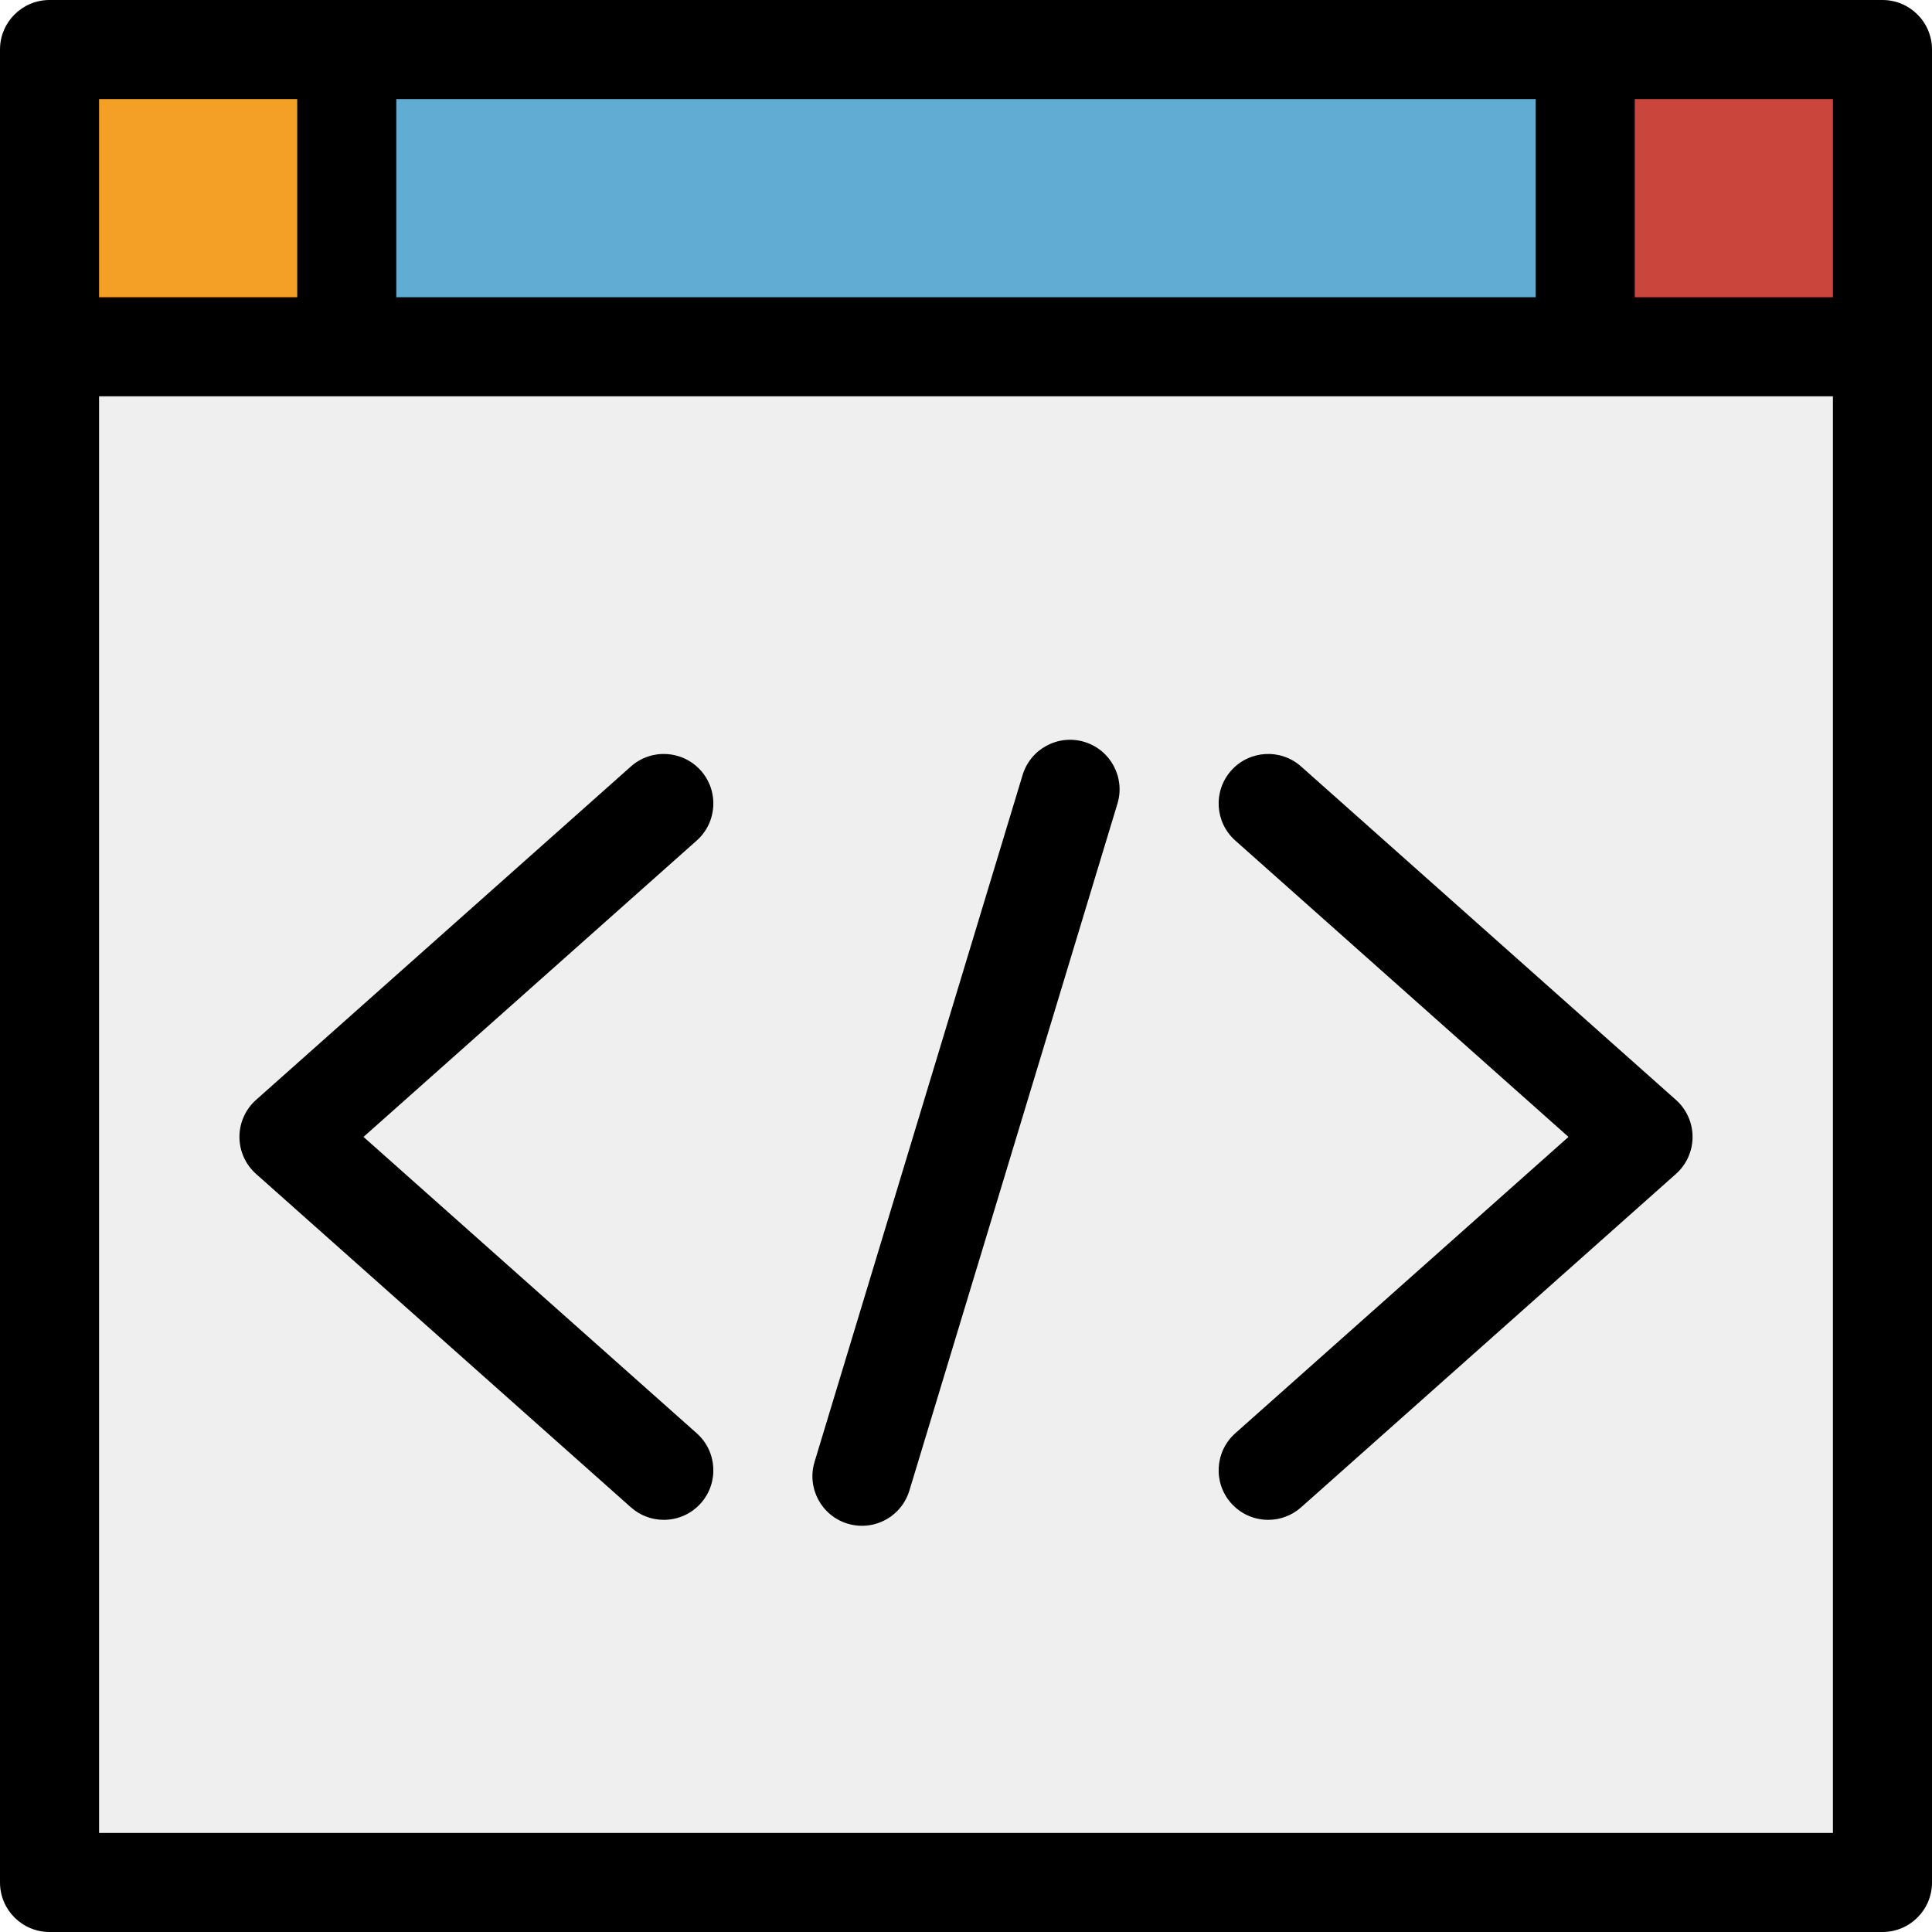
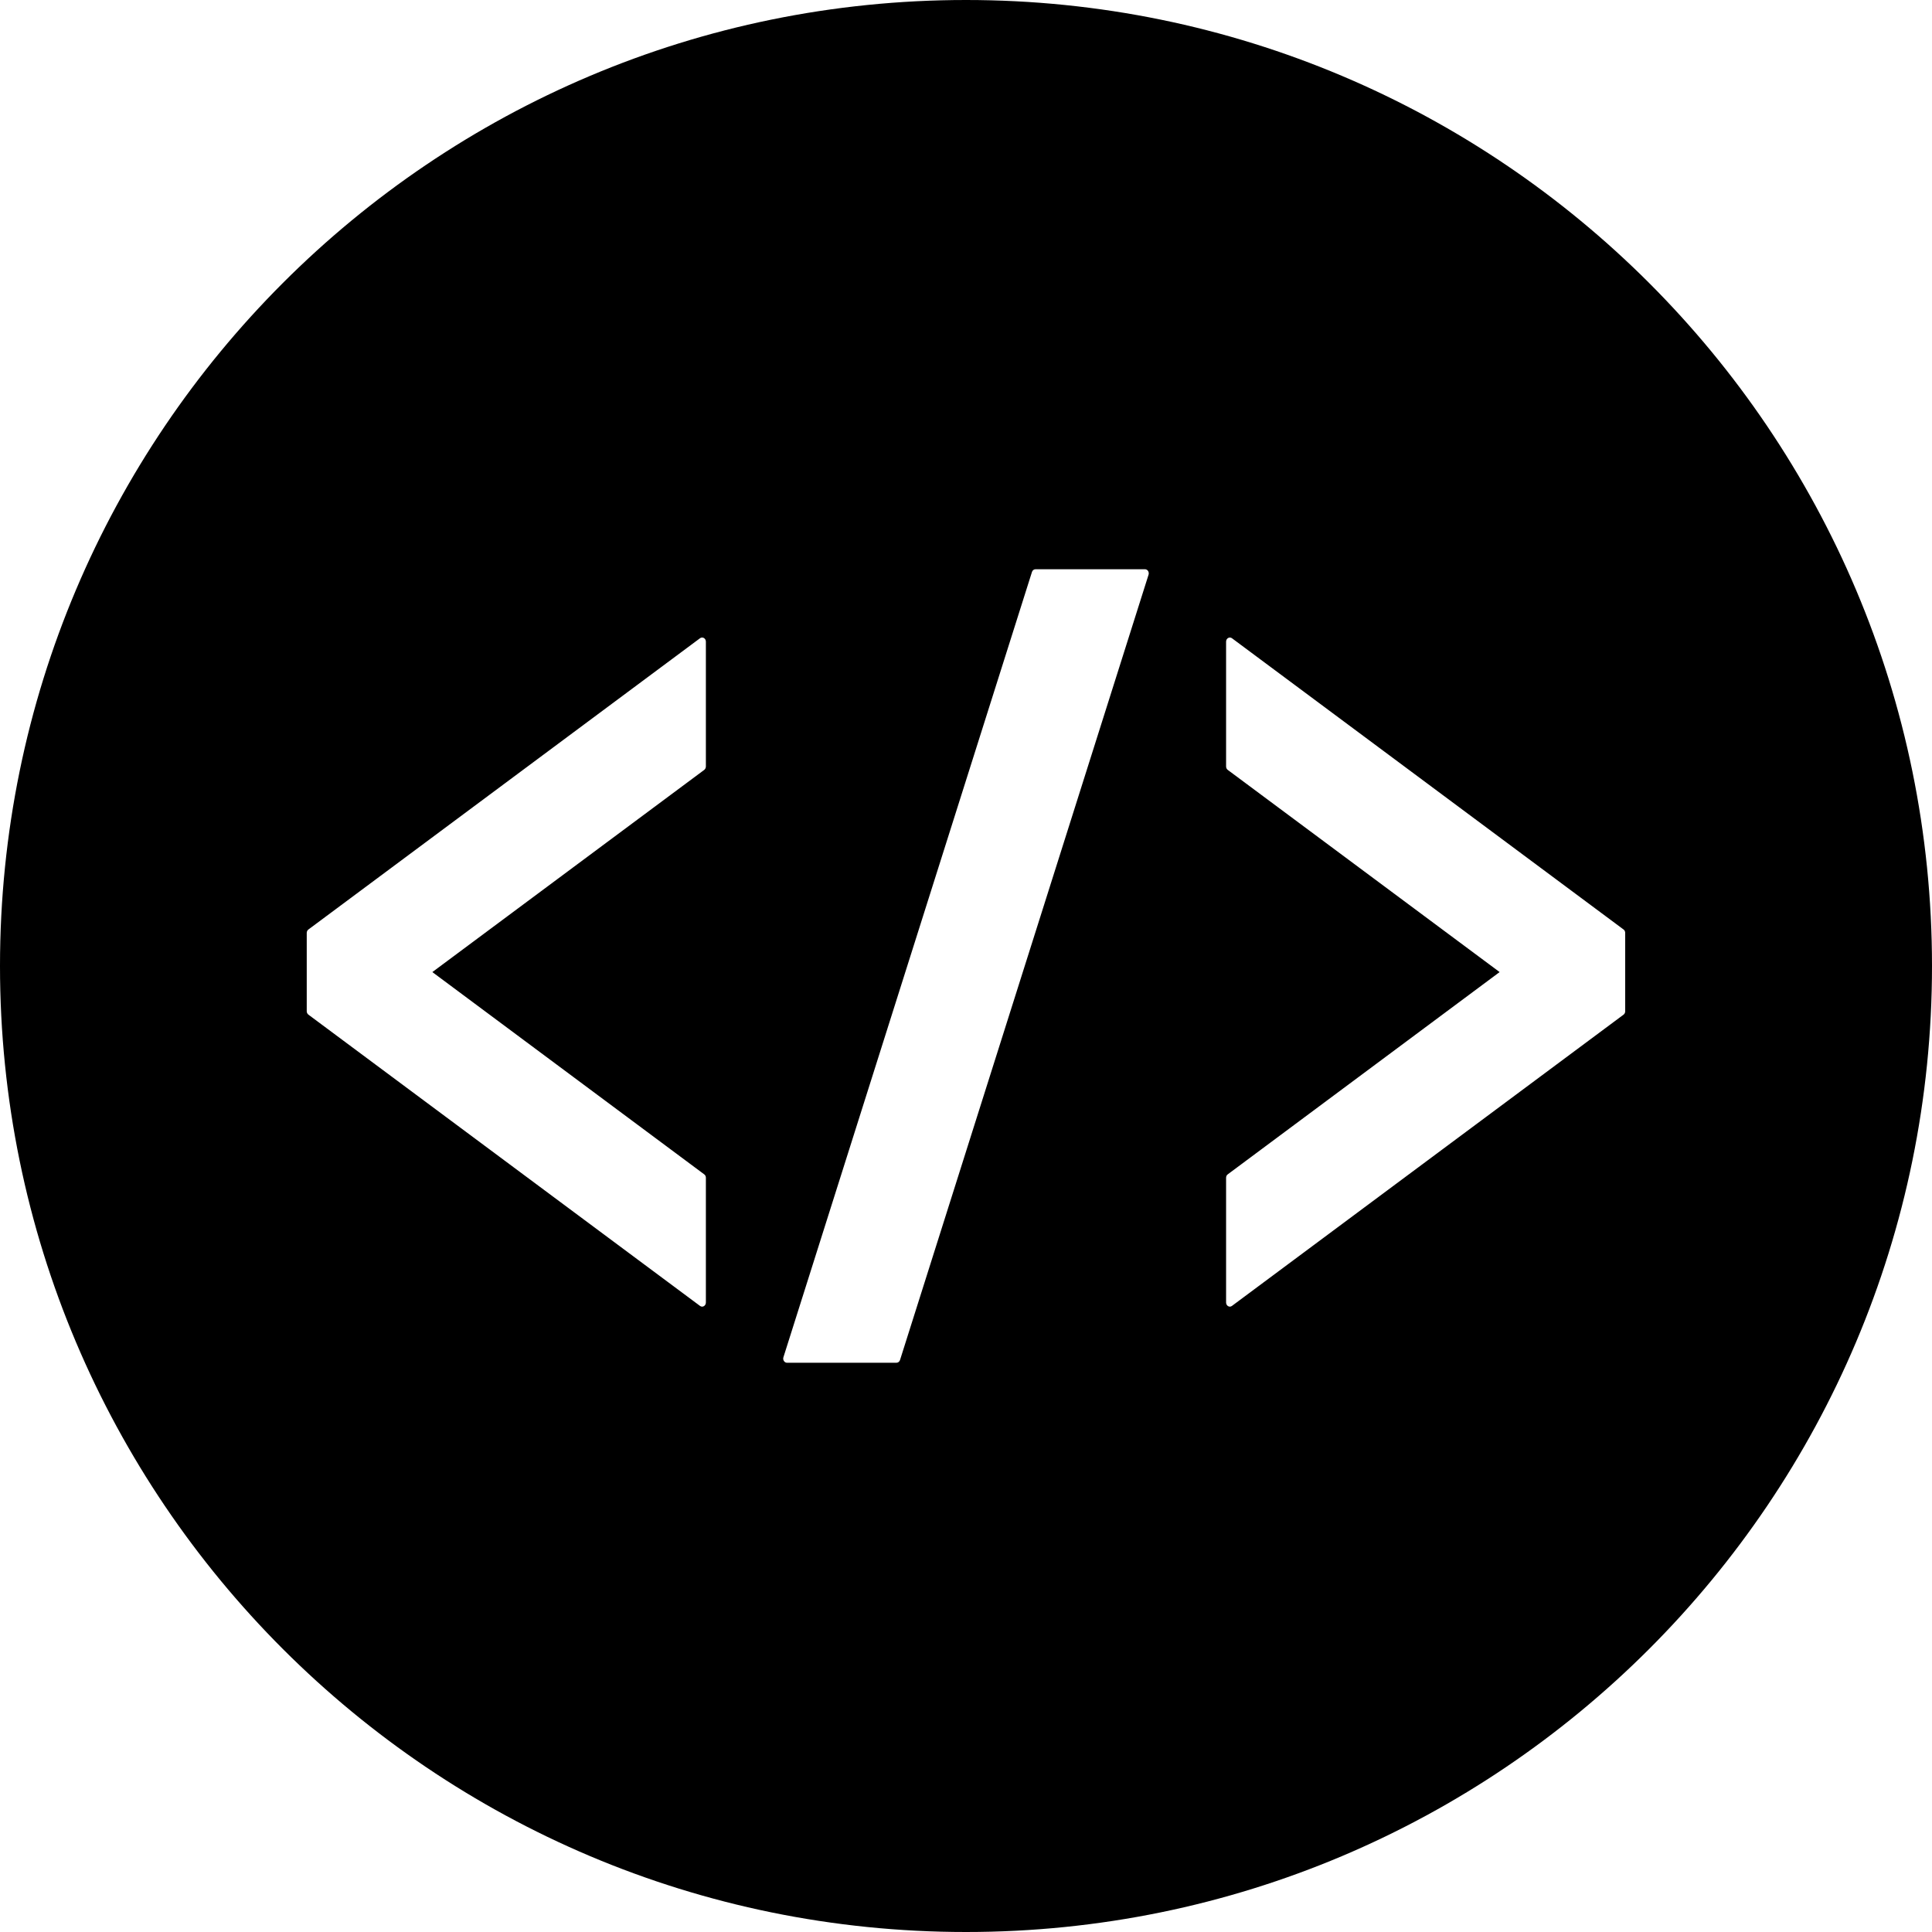
- <svg xmlns="http://www.w3.org/2000/svg" version="1.1" id="Layer_1" x="0px" y="0px" viewBox="0 0 512 512" style="enable-background:new 0 0 512 512;" xml:space="preserve">
-   <rect x="13.128" y="13.128" style="fill:#EFEFEF;" width="485.744" height="485.744" />
-   <rect x="13.128" y="13.128" style="fill:#61ACD2;" width="485.744" height="78.769" />
-   <rect x="13.128" y="13.128" style="fill:#F4A026;" width="78.769" height="78.769" />
-   <rect x="420.103" y="13.128" style="fill:#CA463D;" width="78.769" height="78.769" />
-   <path d="M444.144,291.482l-99.337-88.354c-5.419-4.819-13.715-4.332-18.533,1.084c-4.819,5.418-4.334,13.716,1.084,18.534  l88.307,78.546l-88.308,78.545c-5.418,4.818-5.904,13.116-1.084,18.534c2.594,2.917,6.195,4.403,9.815,4.403  c3.102,0,6.219-1.094,8.72-3.319l99.337-88.354c2.802-2.492,4.403-6.061,4.403-9.809  C448.547,297.544,446.945,293.973,444.144,291.482z" />
-   <path d="M185.727,204.212c-4.819-5.418-13.116-5.904-18.534-1.084l-99.337,88.354c-2.8,2.492-4.403,6.061-4.403,9.809  s1.603,7.318,4.403,9.809l99.337,88.354c2.501,2.225,5.616,3.319,8.721,3.319c3.618,0,7.221-1.487,9.815-4.403  c4.818-5.418,4.332-13.716-1.084-18.534l-88.31-78.543l88.308-78.545C190.06,217.928,190.547,209.63,185.727,204.212z" />
-   <path d="M287.374,196.612c-6.93-2.097-14.268,1.82-16.37,8.759l-55.138,182.045c-2.102,6.94,1.82,14.269,8.759,16.371  c1.269,0.383,2.549,0.567,3.811,0.567c5.633,0,10.841-3.656,12.56-9.326l55.138-182.045  C298.236,206.043,294.315,198.714,287.374,196.612z" />
-   <path d="M498.872,0H13.128C5.877,0,0,5.877,0,13.128v485.744C0,506.123,5.877,512,13.128,512h485.744  c7.249,0,13.128-5.877,13.128-13.128V13.128C512,5.877,506.121,0,498.872,0z M485.744,26.256v52.513h-52.513V26.256H485.744z   M105.026,78.769V26.256h301.949v52.513H105.026z M26.256,26.256h52.513v52.513H26.256V26.256z M26.256,485.744V105.026h459.487  v380.718H26.256z" />
+ <svg xmlns="http://www.w3.org/2000/svg" height="800px" width="800px" version="1.1" id="_x32_" viewBox="0 0 512 512" xml:space="preserve">
+   <style type="text/css">
+ 	.st0{fill:#000000;}
+ </style>
  <g>
- </g>
-   <g>
- </g>
-   <g>
- </g>
-   <g>
- </g>
-   <g>
- </g>
-   <g>
- </g>
-   <g>
- </g>
-   <g>
- </g>
-   <g>
- </g>
-   <g>
- </g>
-   <g>
- </g>
-   <g>
- </g>
-   <g>
- </g>
-   <g>
- </g>
-   <g>
- </g>
+     <path class="st0" d="M256.005,0C114.611,0,0,114.611,0,255.996C0,397.39,114.611,512,256.005,512   C397.39,512,512,397.39,512,255.996C512,114.611,397.39,0,256.005,0z M187.066,203.112c0,0.366-0.157,0.689-0.436,0.916   l-72.053,53.582l72.053,53.608c0.279,0.192,0.436,0.541,0.436,0.89v33.07c0,0.41-0.201,0.776-0.532,0.968   c-0.148,0.079-0.296,0.13-0.471,0.13c-0.192,0-0.392-0.07-0.558-0.2L81.734,268.894c-0.27-0.201-0.445-0.541-0.445-0.898v-20.765   c0-0.366,0.174-0.706,0.445-0.907l103.771-77.18c0.166-0.131,0.366-0.192,0.558-0.192c0.174,0,0.323,0.044,0.471,0.13   c0.332,0.183,0.532,0.55,0.532,0.968V203.112z M238.519,360.404c-0.148,0.445-0.514,0.741-0.951,0.741h-29.006   c-0.331,0-0.628-0.175-0.82-0.472c-0.183-0.278-0.236-0.645-0.131-0.976l65.87-208.118c0.131-0.437,0.514-0.724,0.942-0.724h29.014   c0.314,0,0.628,0.166,0.811,0.454c0.183,0.288,0.236,0.654,0.131,0.994L238.519,360.404z M430.694,267.996   c0,0.357-0.156,0.698-0.436,0.898l-103.771,77.181c-0.166,0.13-0.357,0.2-0.558,0.2c-0.166,0-0.322-0.052-0.471-0.13   c-0.331-0.192-0.532-0.558-0.532-0.968v-33.062c0-0.357,0.157-0.706,0.436-0.898l72.053-53.608l-72.053-53.582   c-0.278-0.209-0.436-0.54-0.436-0.906V170.05c0-0.418,0.201-0.785,0.532-0.968c0.148-0.086,0.305-0.13,0.471-0.13   c0.201,0,0.392,0.061,0.558,0.192l103.771,77.18c0.28,0.201,0.436,0.541,0.436,0.907V267.996z" />
+   </g>
</svg>
